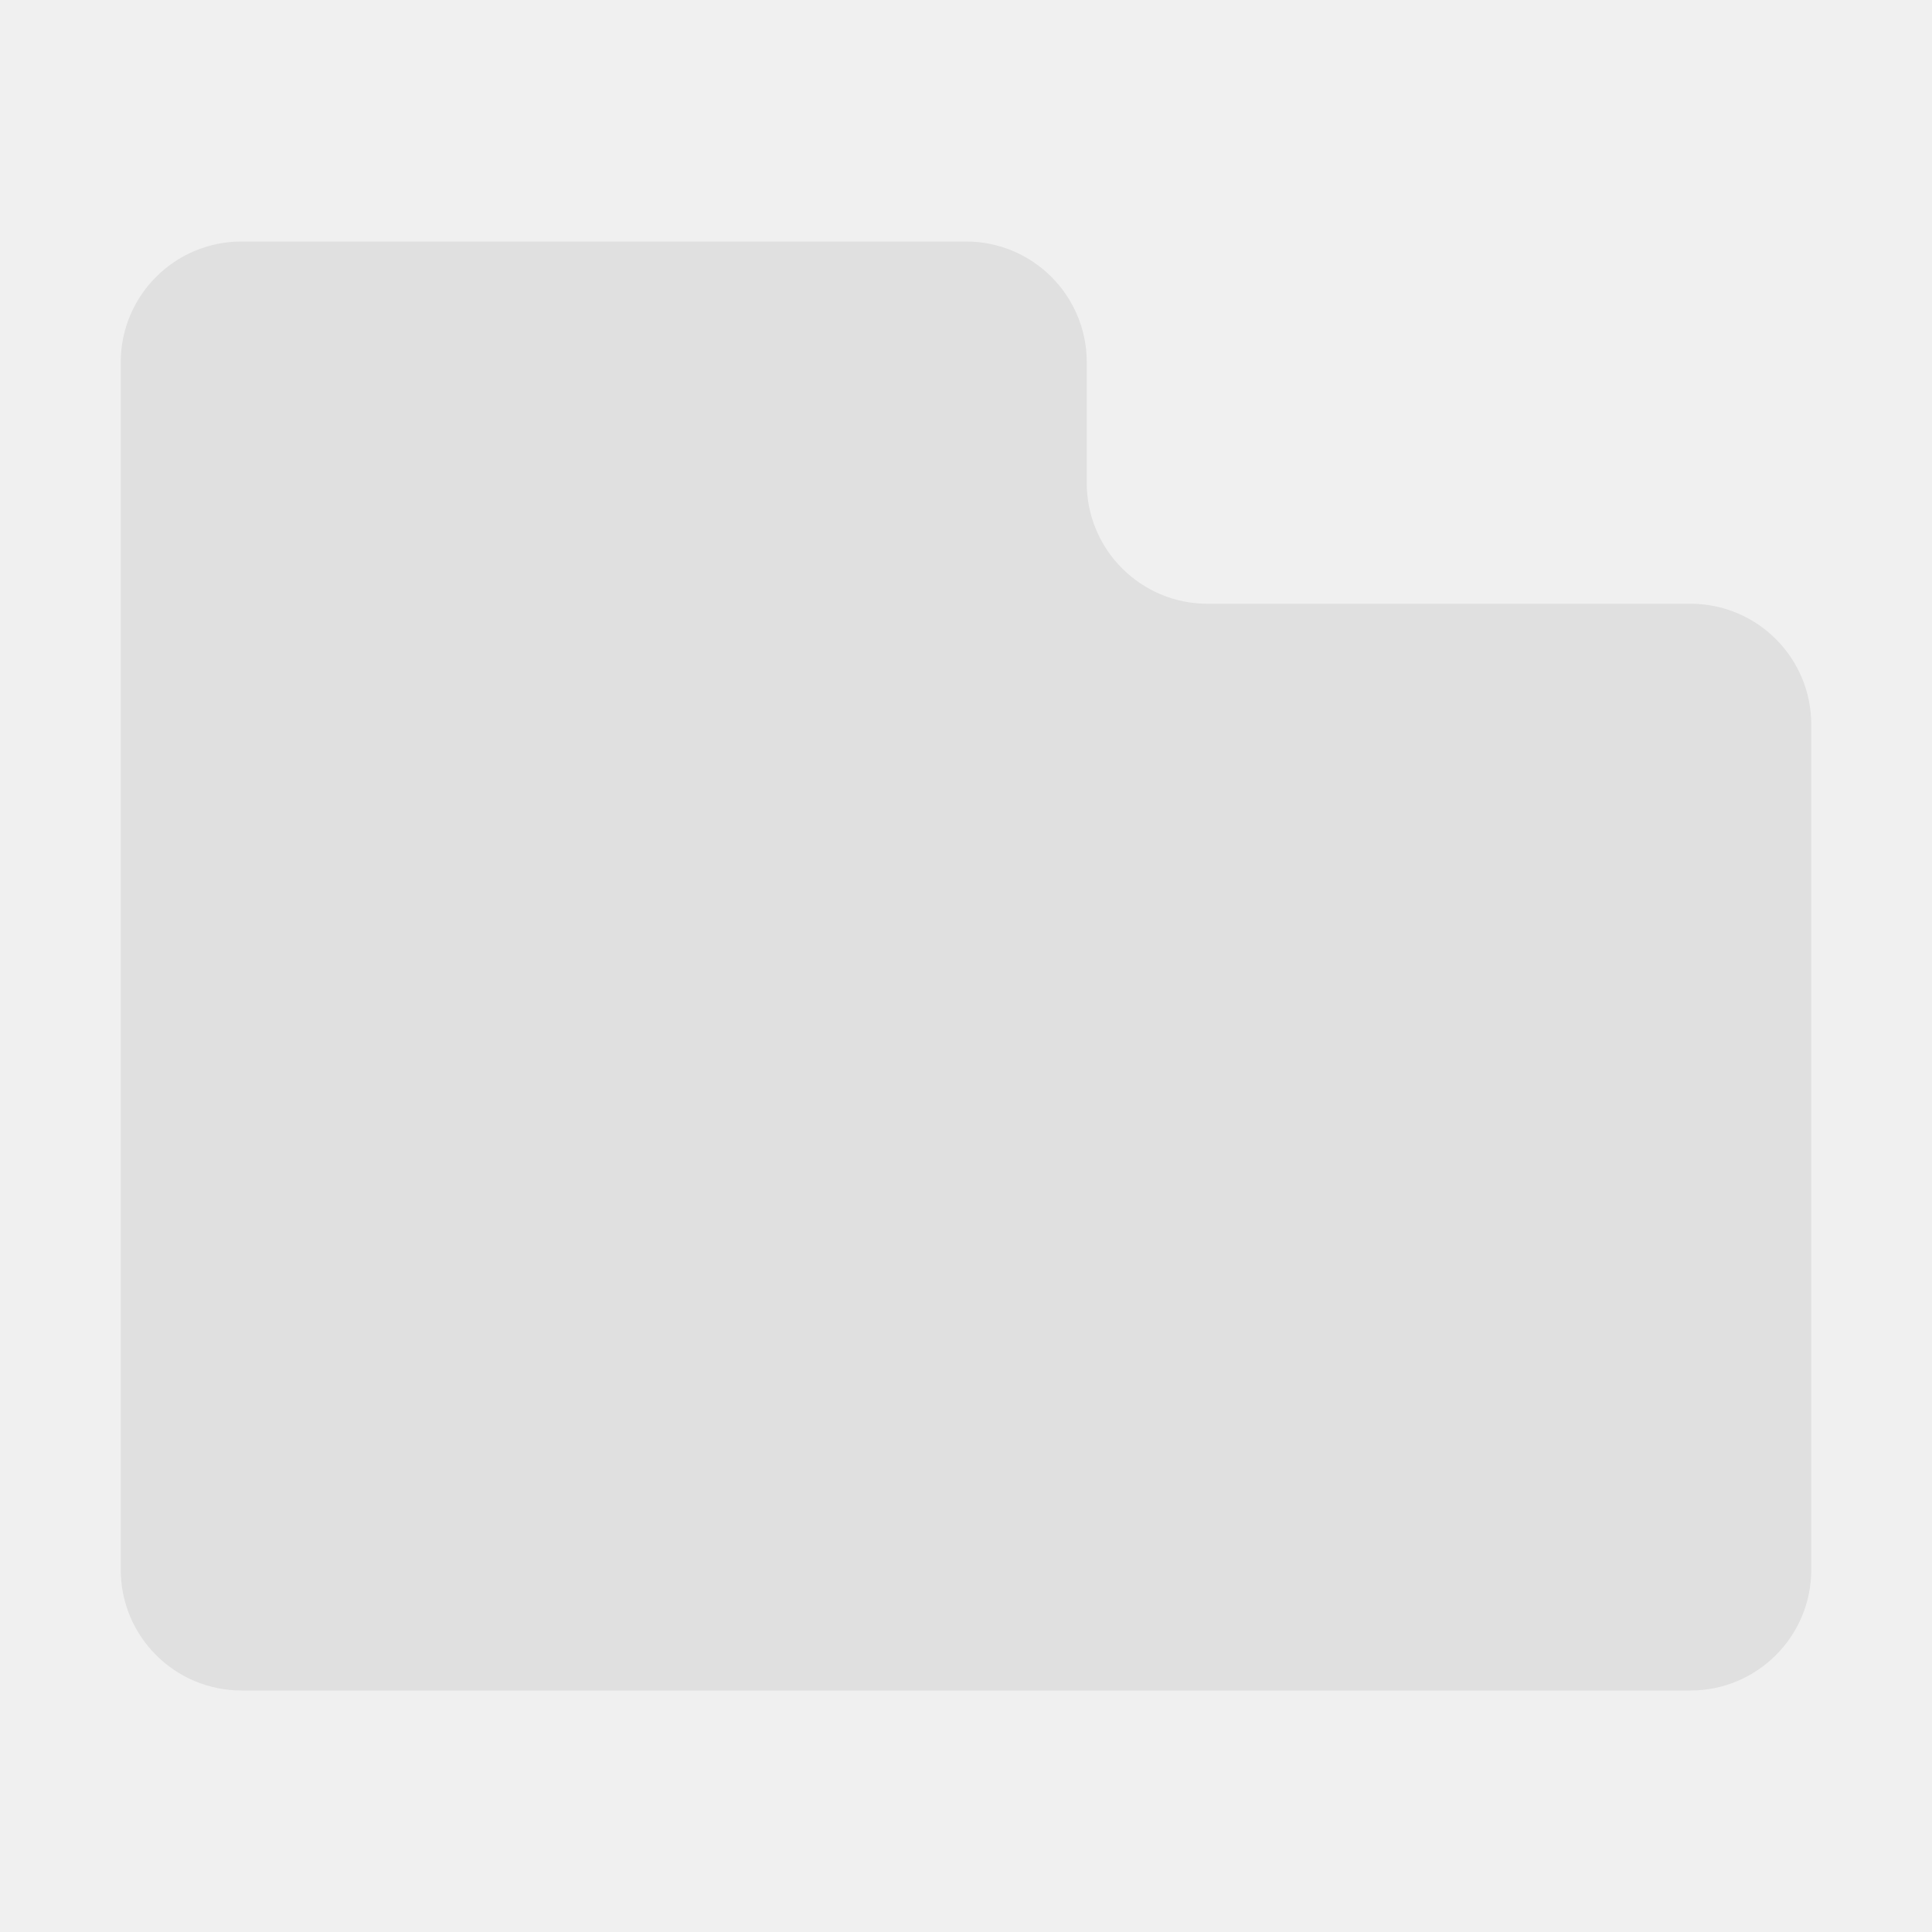
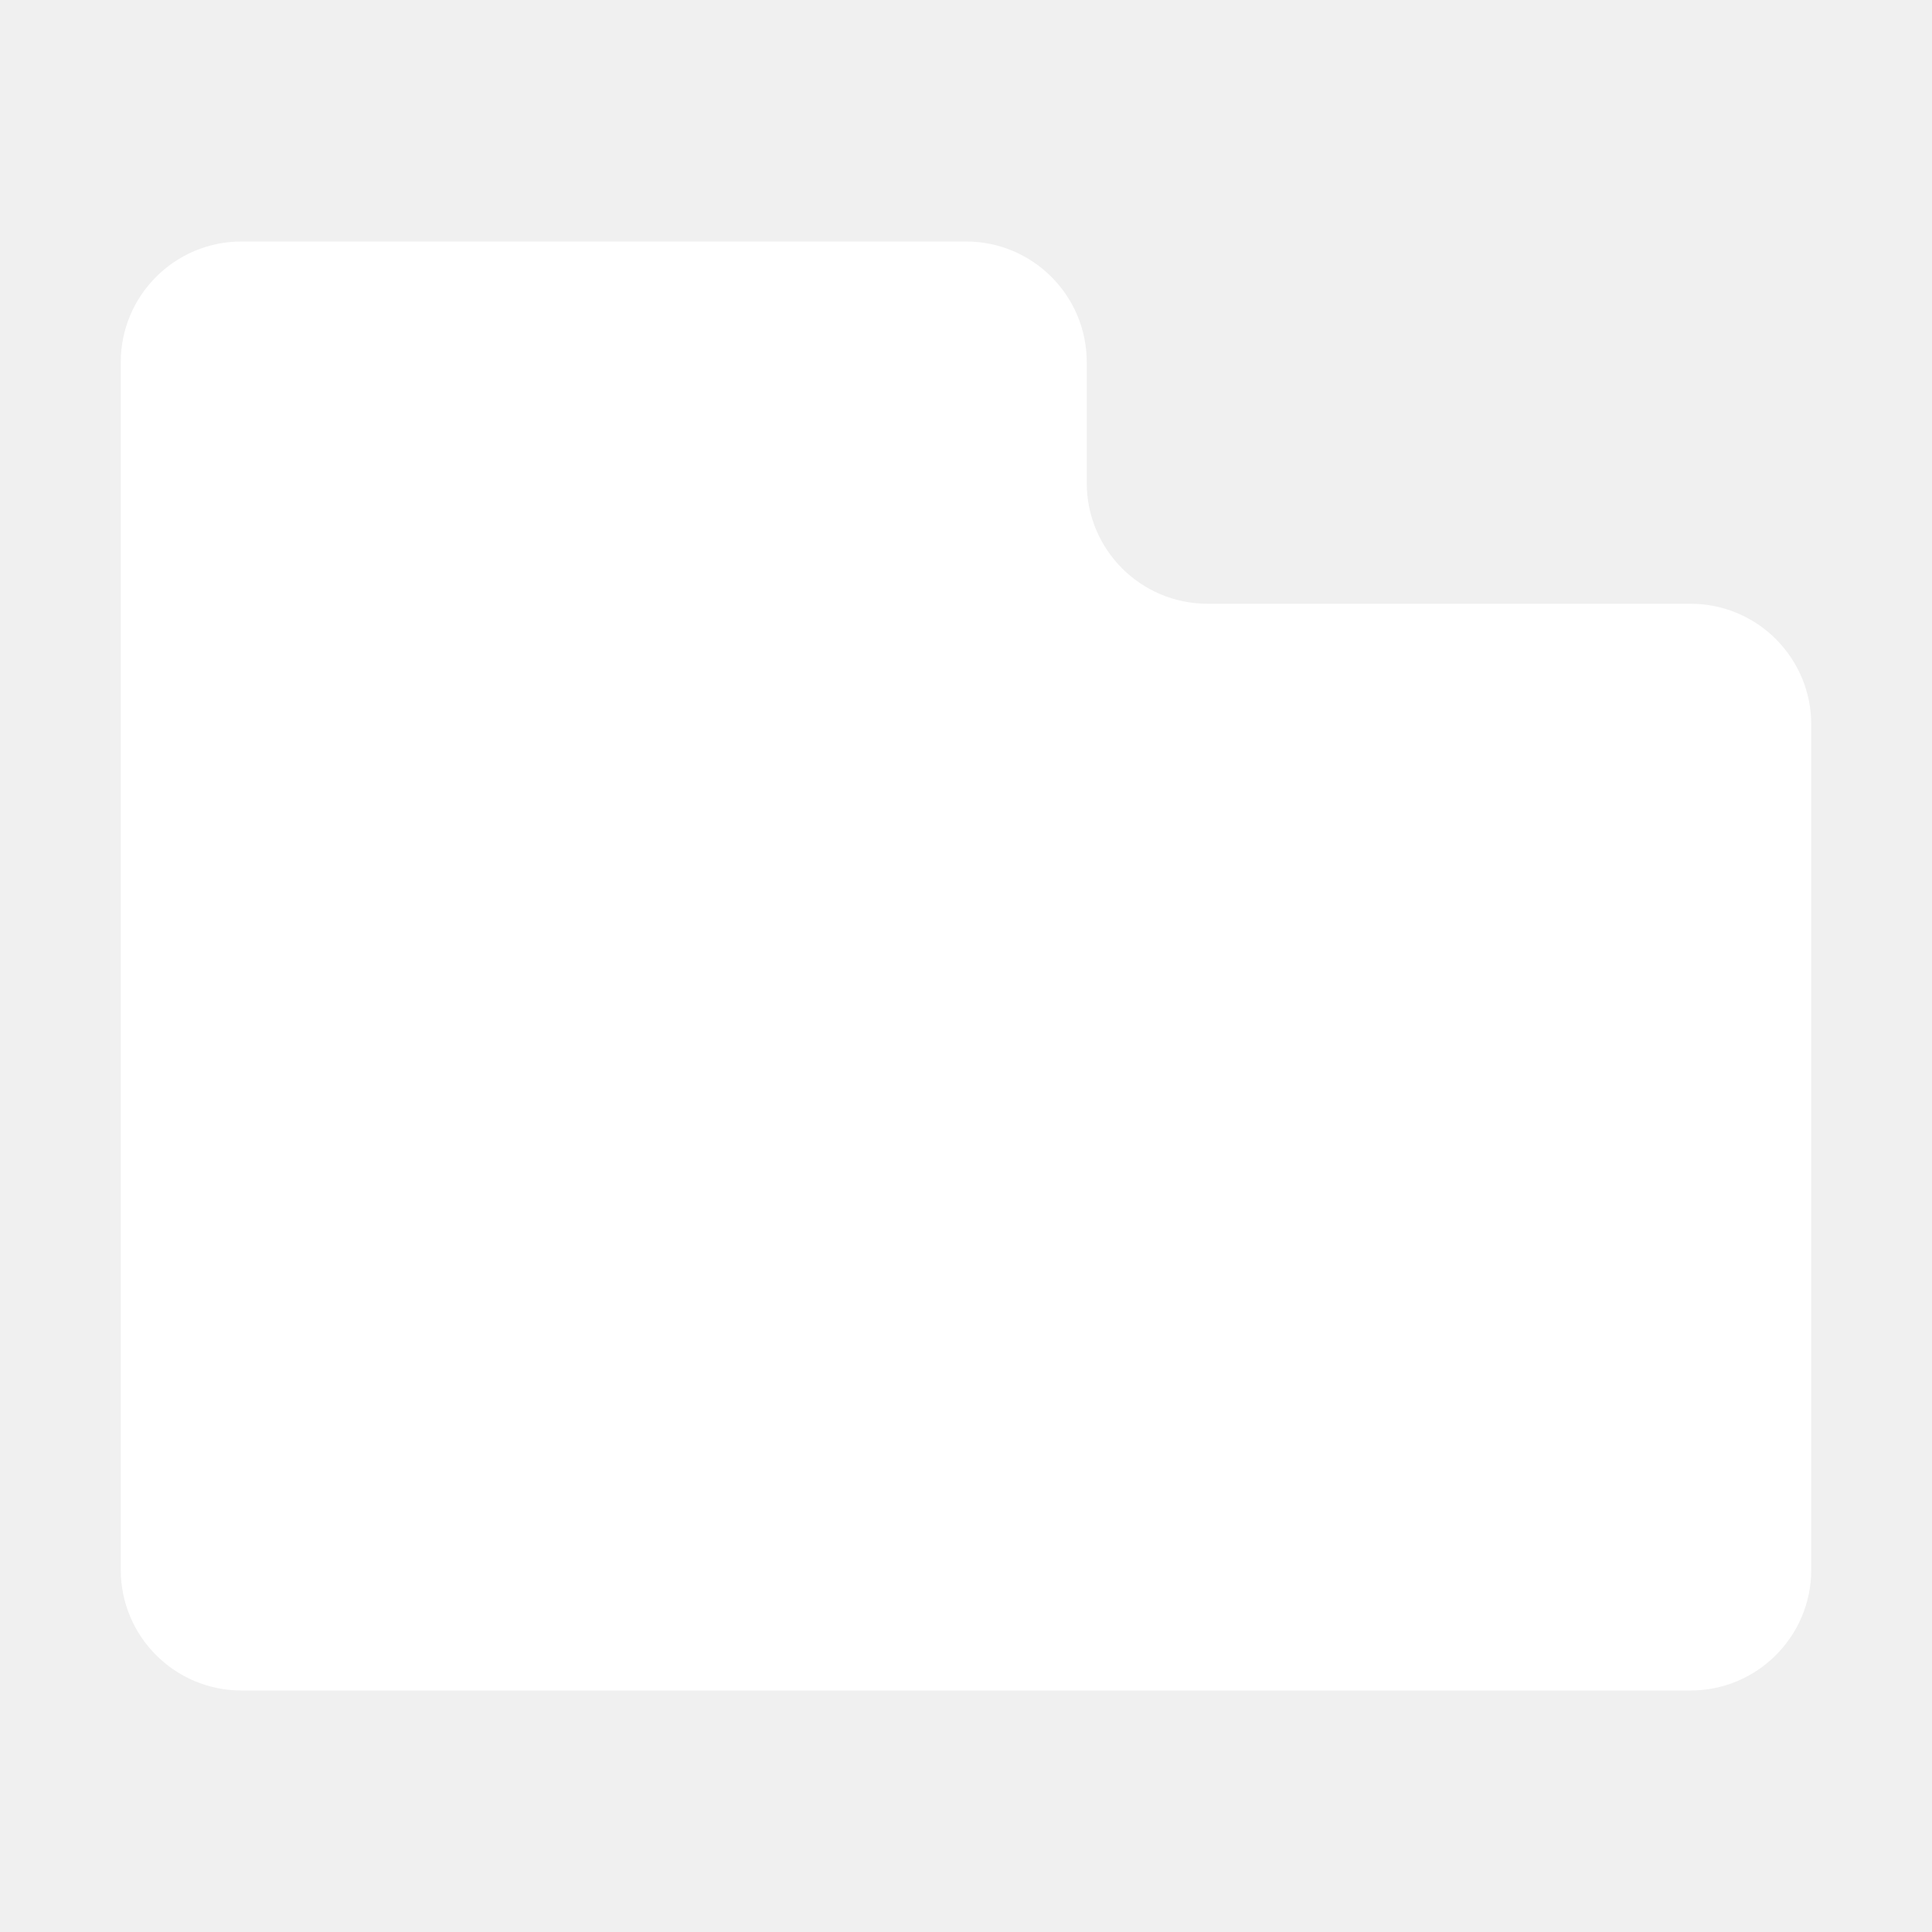
<svg xmlns="http://www.w3.org/2000/svg" height="16" viewBox="0 0 16 16" width="16">
-   <path d="m2 2a1 1 0 0 0 -1 1v2 6 2a1 1 0 0 0 1 1h12a1 1 0 0 0 1-1v-7a1 1 0 0 0 -1-1h-4a1 1 0 0 1 -1-1v-1a1 1 0 0 0 -1-1z" fill="#e0e0e0" />
+   <path d="m2 2a1 1 0 0 0 -1 1v2 6 2a1 1 0 0 0 1 1h12a1 1 0 0 0 1-1v-7a1 1 0 0 0 -1-1h-4a1 1 0 0 1 -1-1v-1a1 1 0 0 0 -1-1z" fill="#ffffff" />
</svg>
